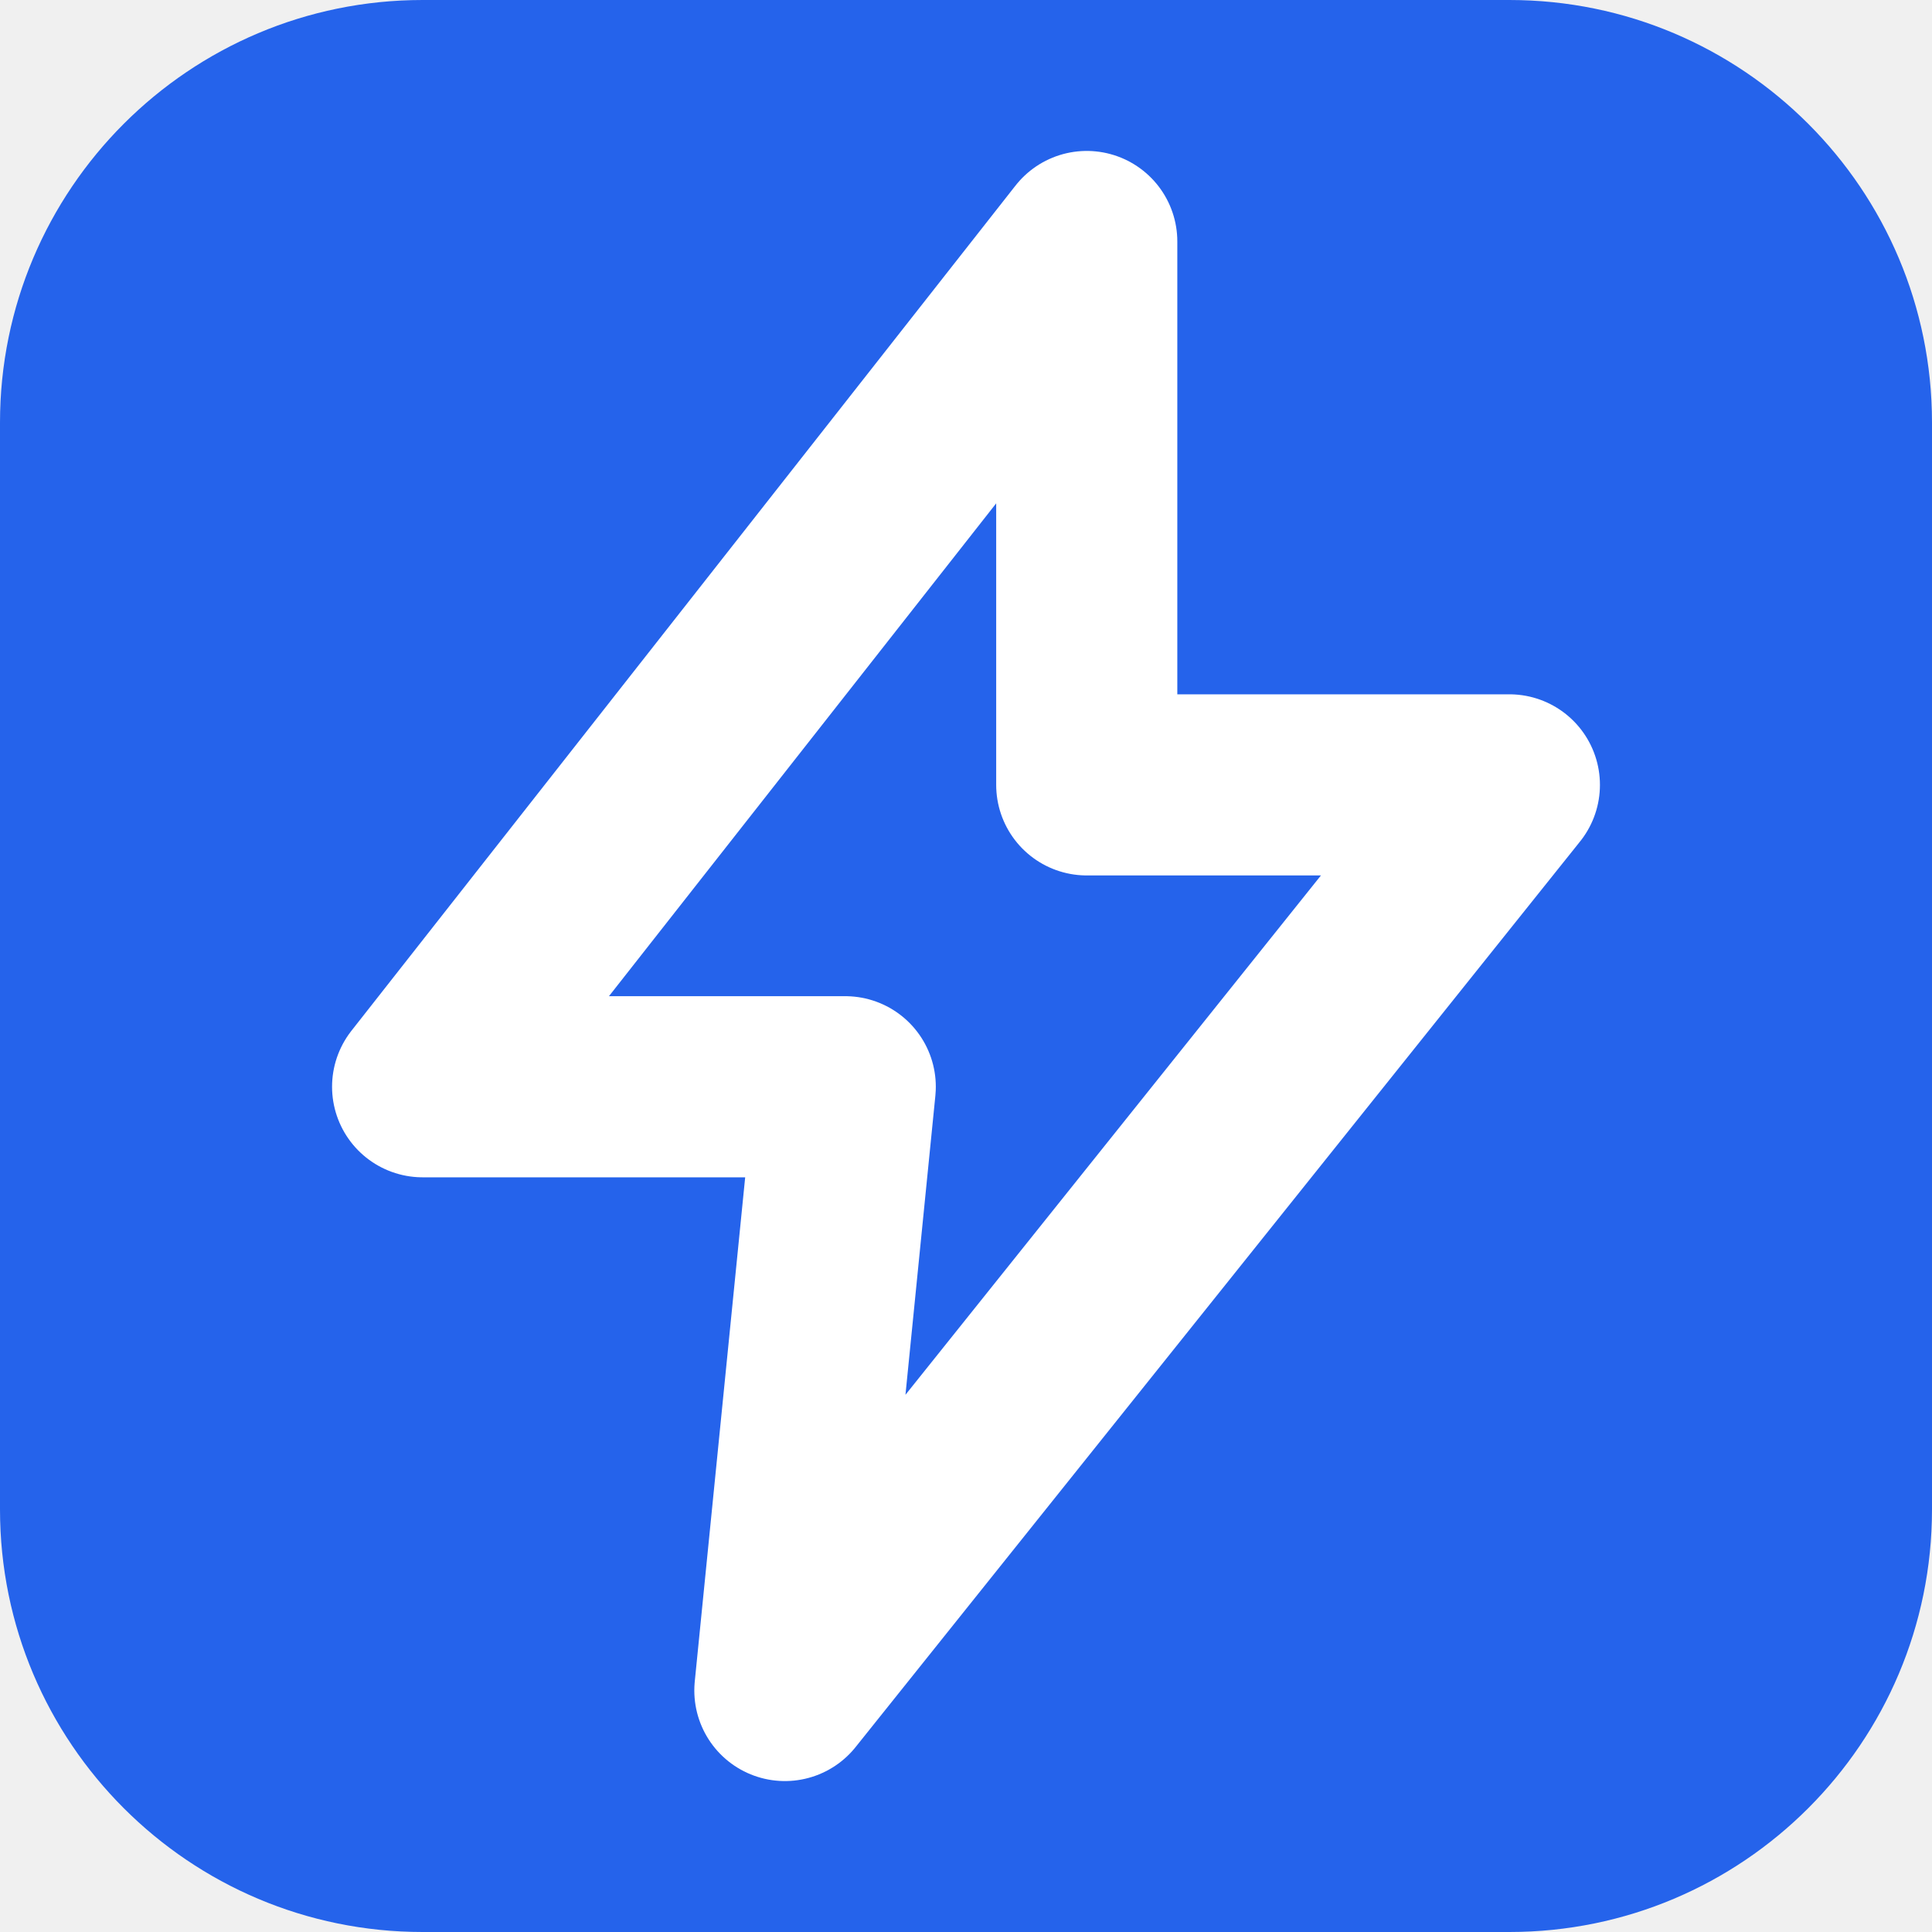
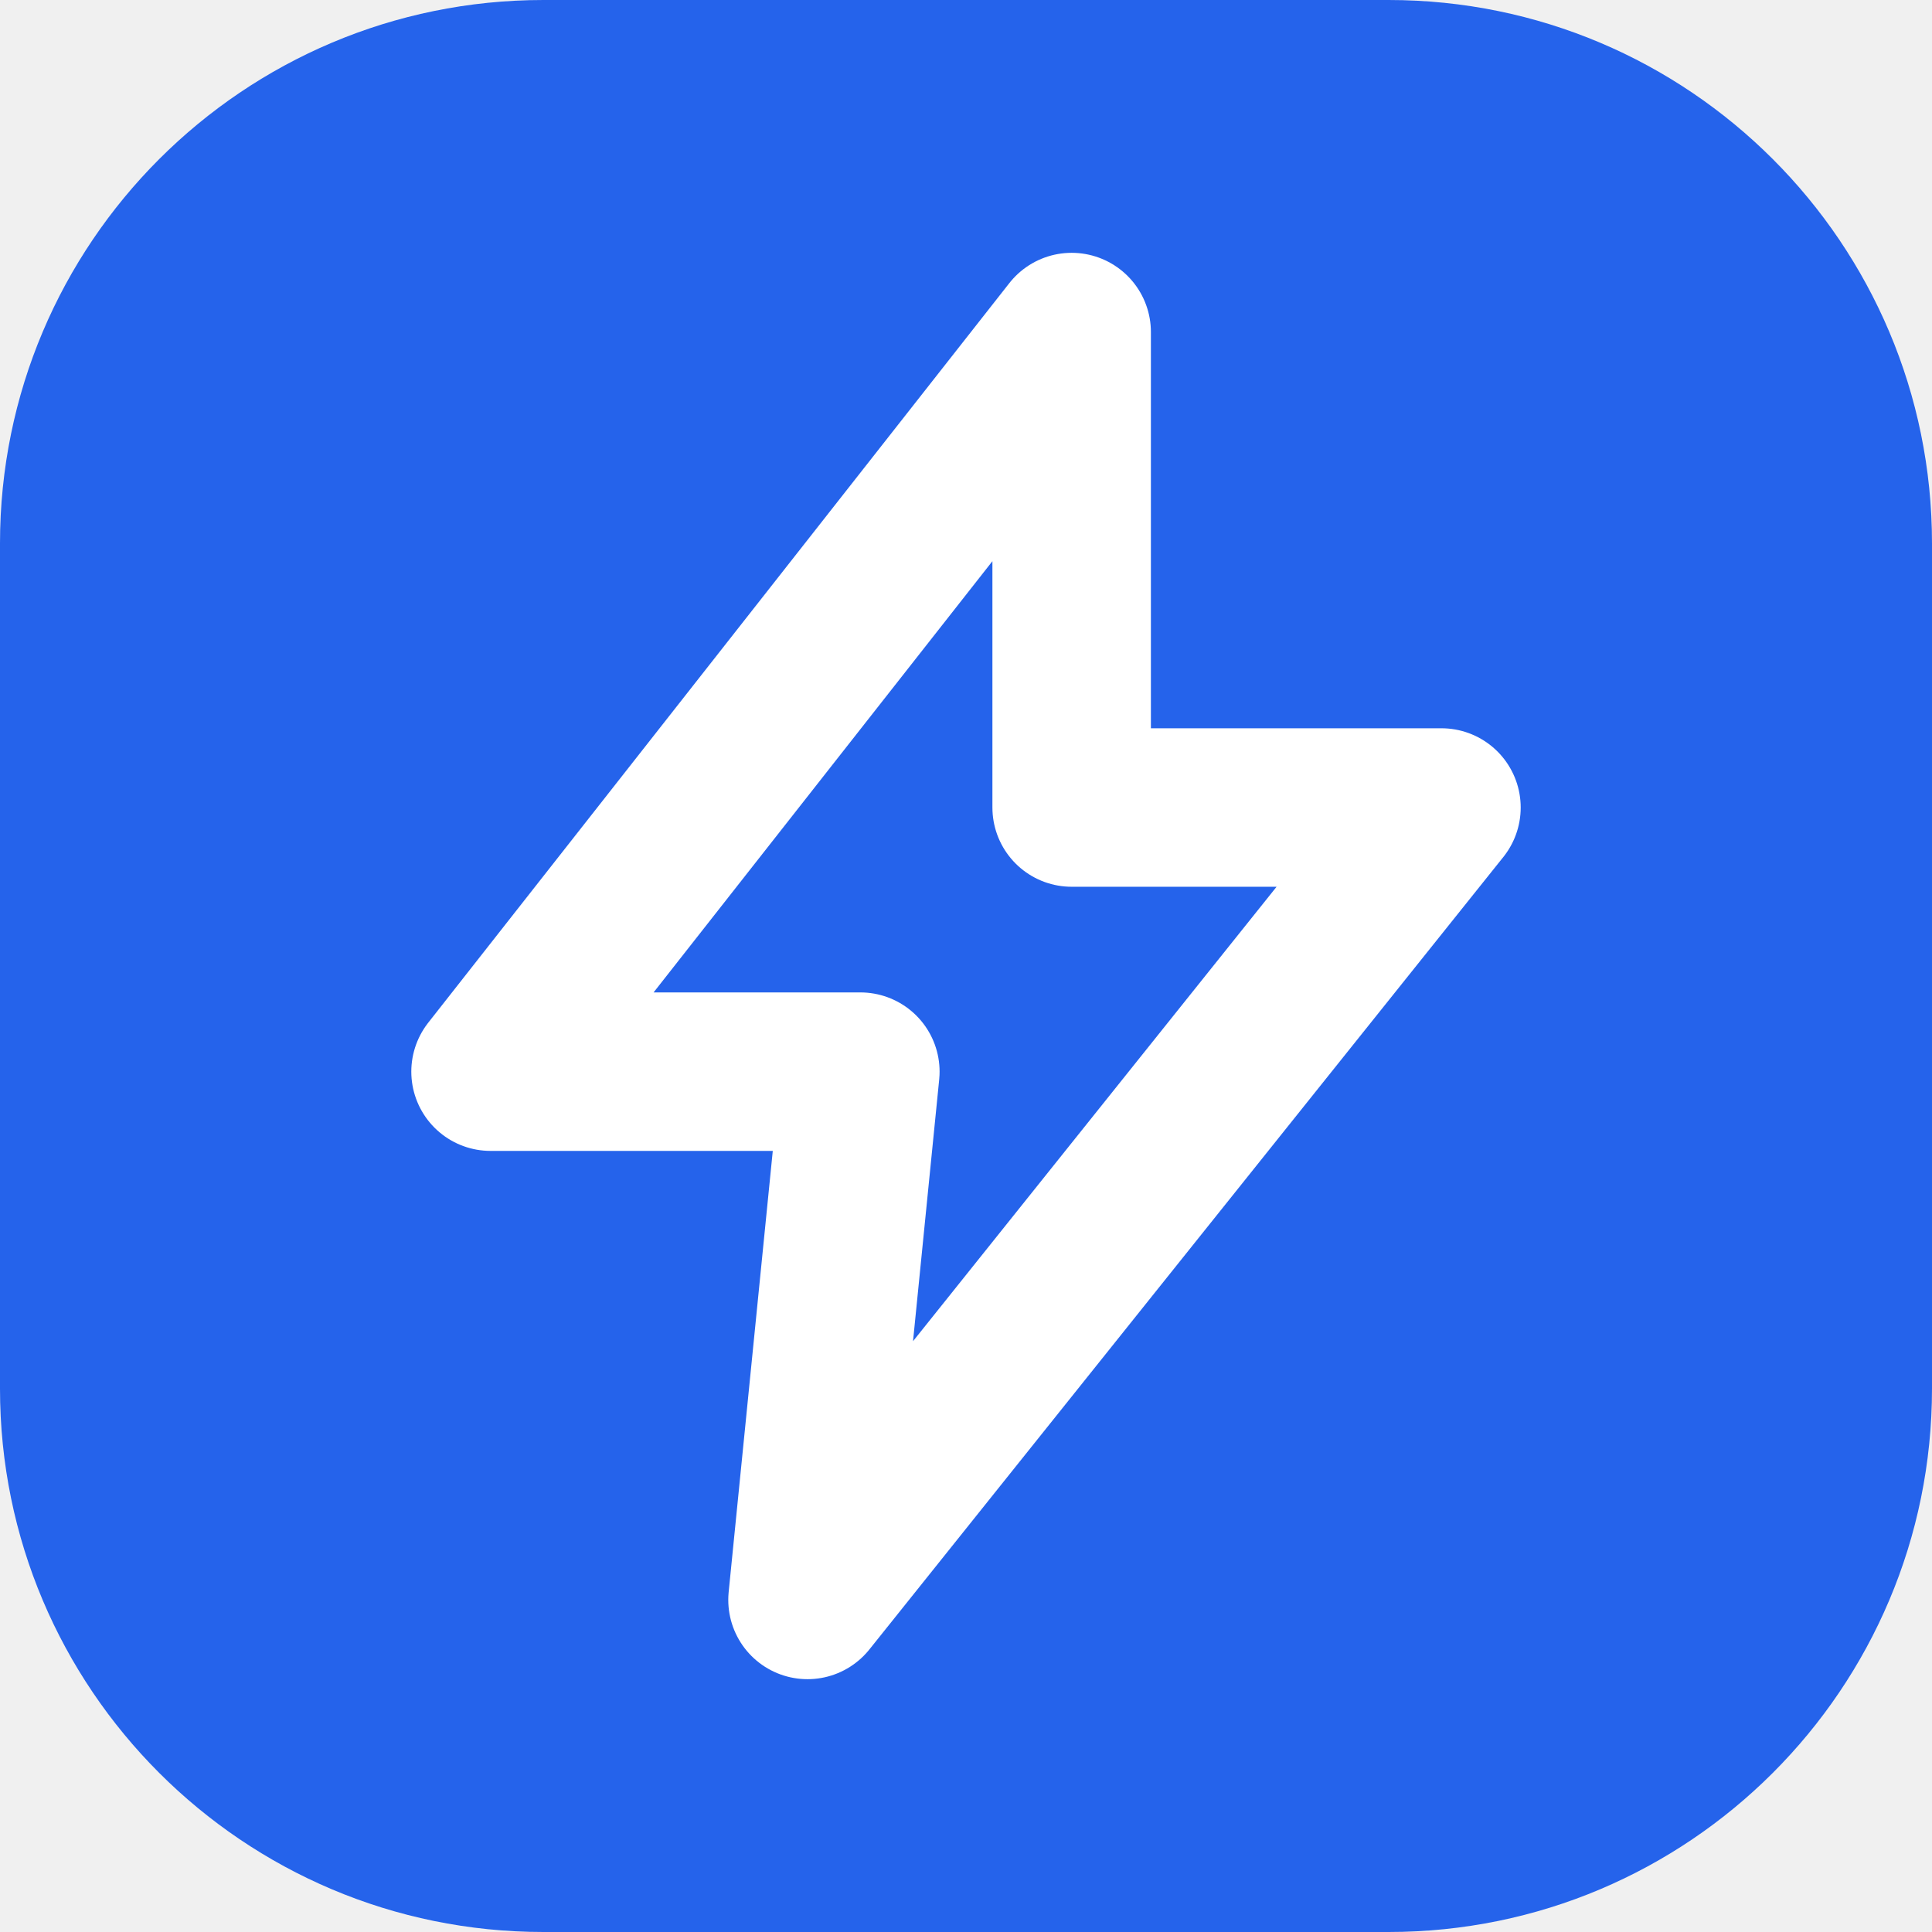
<svg xmlns="http://www.w3.org/2000/svg" viewBox="0 0 64 64">
-   <rect width="64" height="64" rx="14" fill="#2563eb" />
-   <path d="M36 8 14 36h14l-2 20 24-30H36z" fill="none" stroke="#fff" stroke-width="6" stroke-linejoin="round" />
+   <rect width="64" height="64" rx="18" fill="#2563eb" />
+   <path d="M36 8 14 36h14l-2 20 24-30H36z" transform="translate(4 4) scale(.875)" fill="none" stroke="#fff" stroke-width="6" stroke-linejoin="round" />
</svg>
